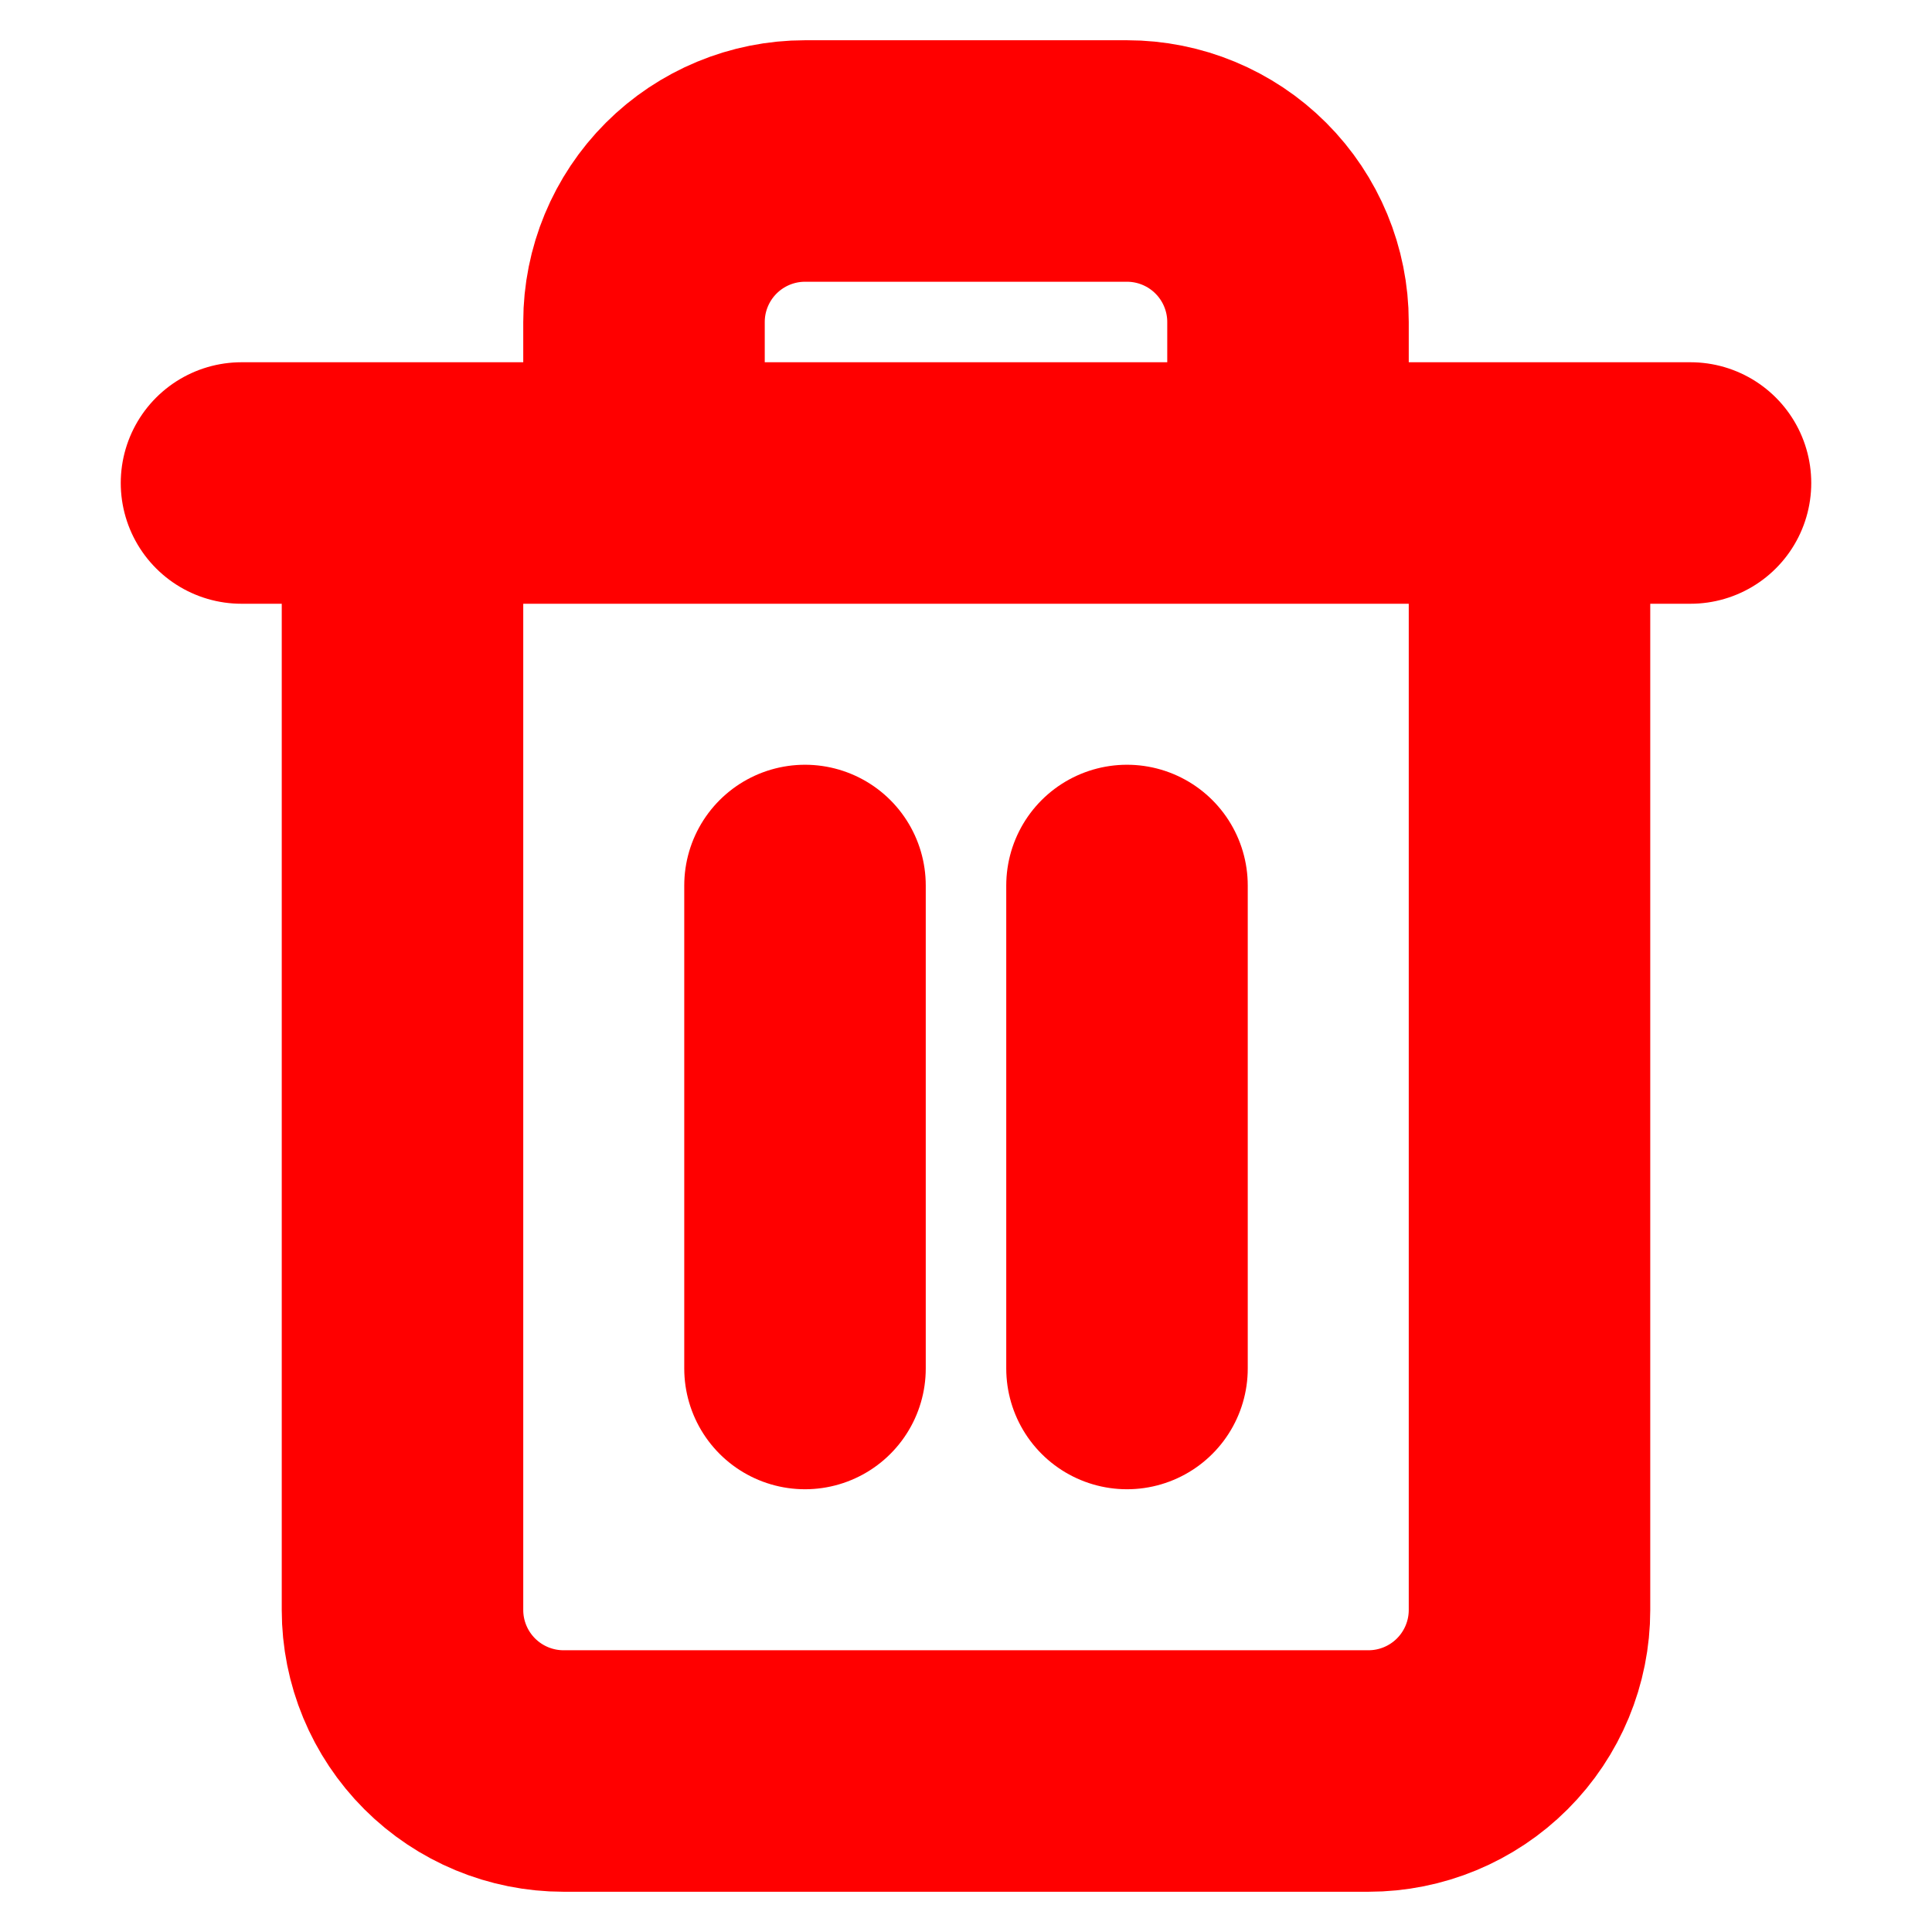
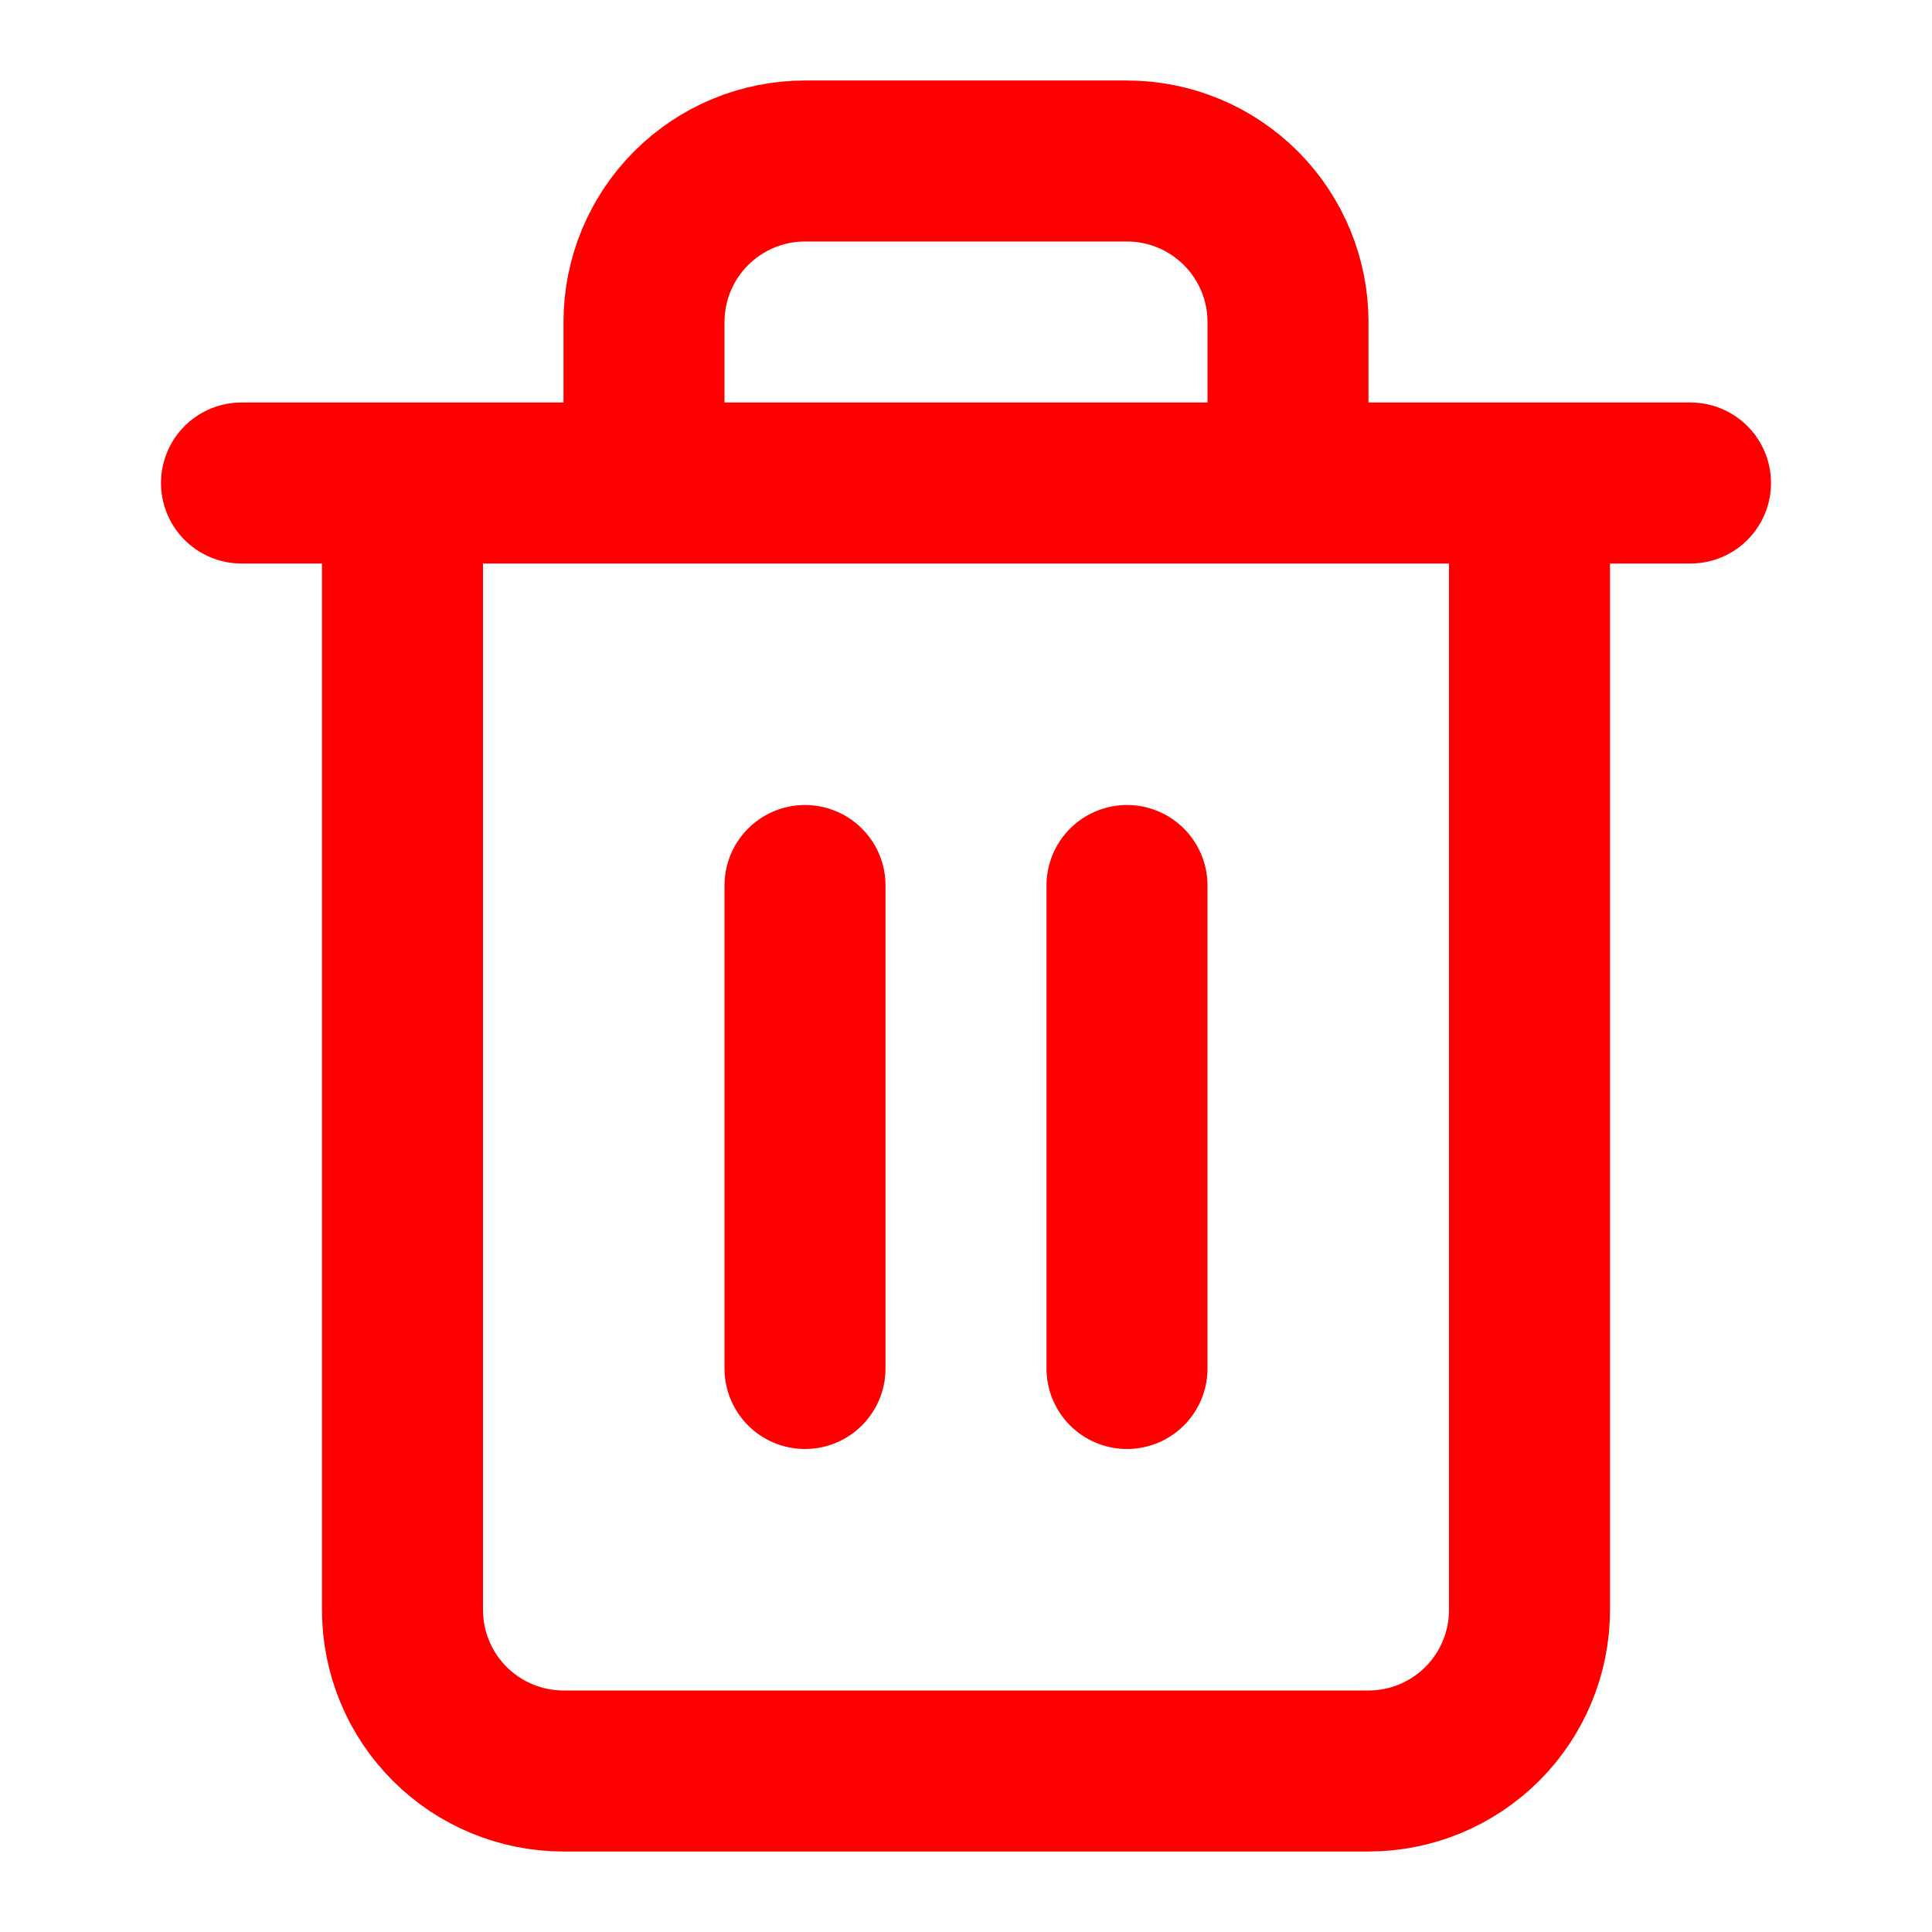
<svg xmlns="http://www.w3.org/2000/svg" width="24" height="24" viewBox="0 0 24 24" fill="none">
-   <path d="M3 6H5M5 6H21M5 6L5 20C5 20.53 5.211 21.039 5.586 21.414C5.961 21.789 6.47 22 7 22H17C17.53 22 18.039 21.789 18.414 21.414C18.789 21.039 19 20.53 19 20V6M8 6V4C8 3.47 8.211 2.961 8.586 2.586C8.961 2.211 9.47 2 10 2H14C14.53 2 15.039 2.211 15.414 2.586C15.789 2.961 16 3.47 16 4V6M10 11V17M14 11V17" stroke="#FF0000" stroke-width="3" stroke-linecap="round" stroke-linejoin="round" />
+   <path d="M3 6H5M5 6H21M5 6L5 20C5 20.53 5.211 21.039 5.586 21.414C5.961 21.789 6.47 22 7 22H17C17.53 22 18.039 21.789 18.414 21.414C18.789 21.039 19 20.53 19 20V6M8 6V4C8 3.47 8.211 2.961 8.586 2.586C8.961 2.211 9.47 2 10 2H14C14.53 2 15.039 2.211 15.414 2.586C15.789 2.961 16 3.47 16 4V6M10 11V17M14 11V17" stroke="#FF0000" stroke-width="2" stroke-linecap="round" stroke-linejoin="round" />
</svg>
